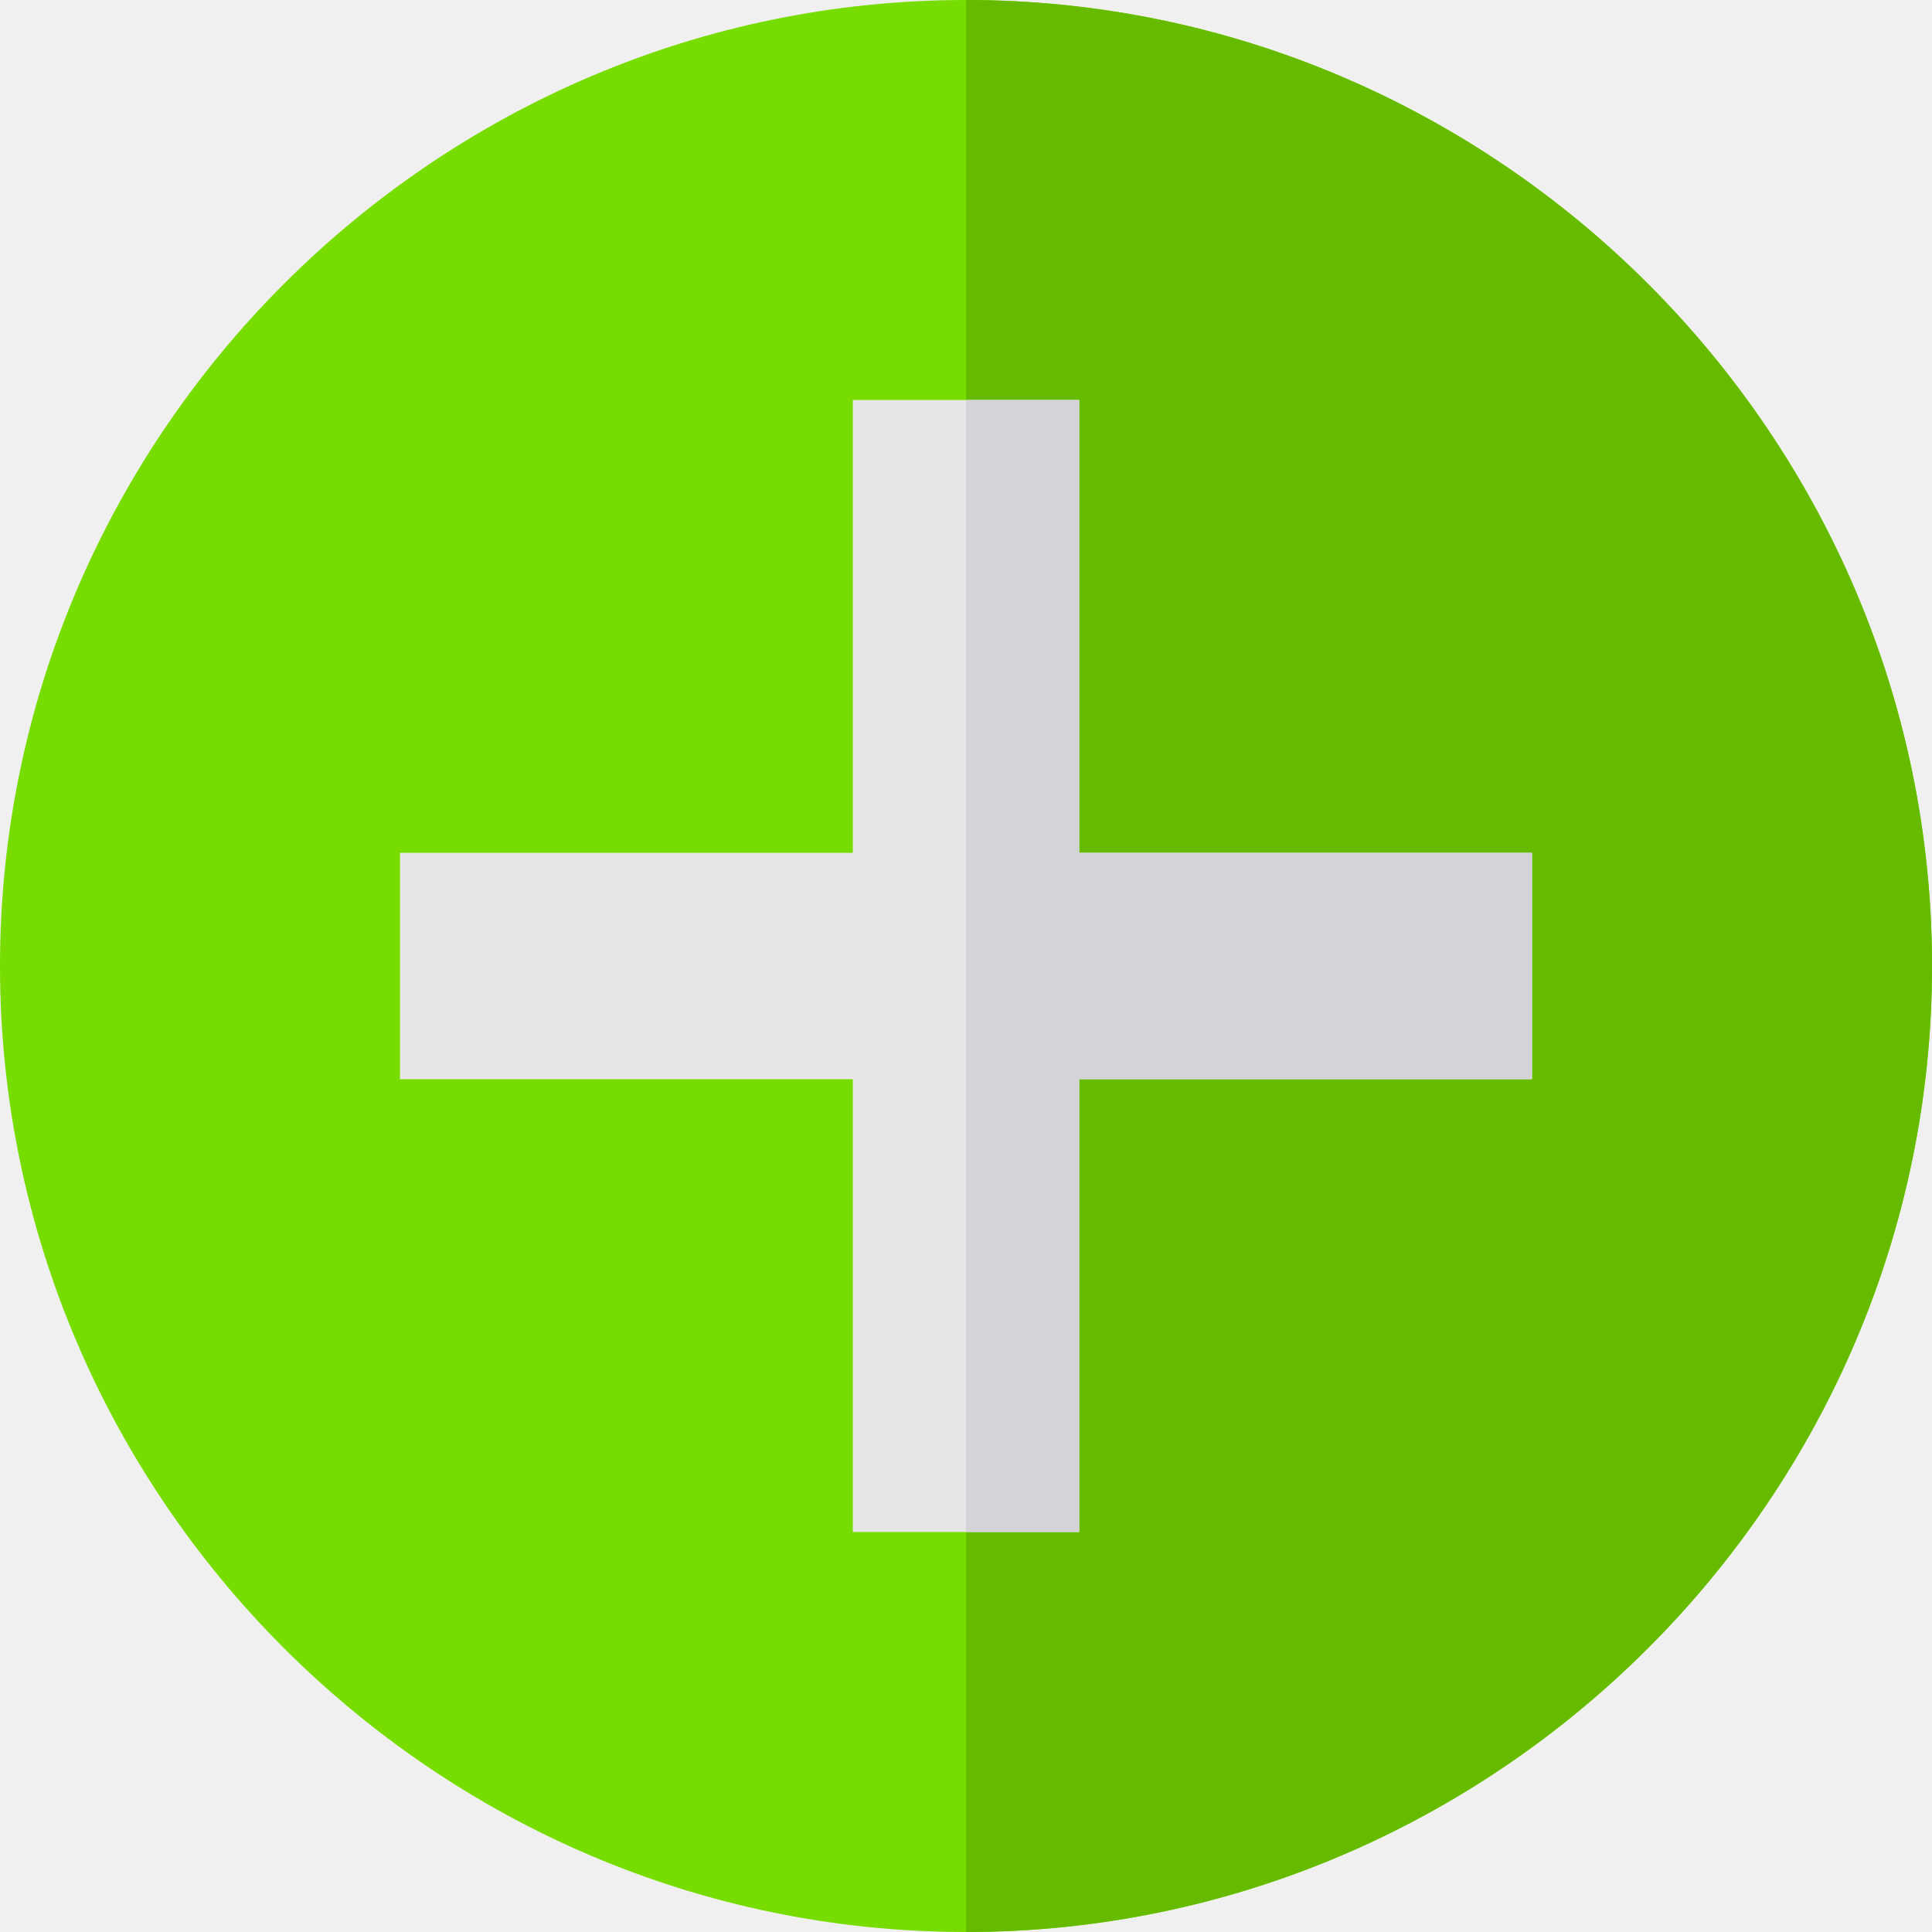
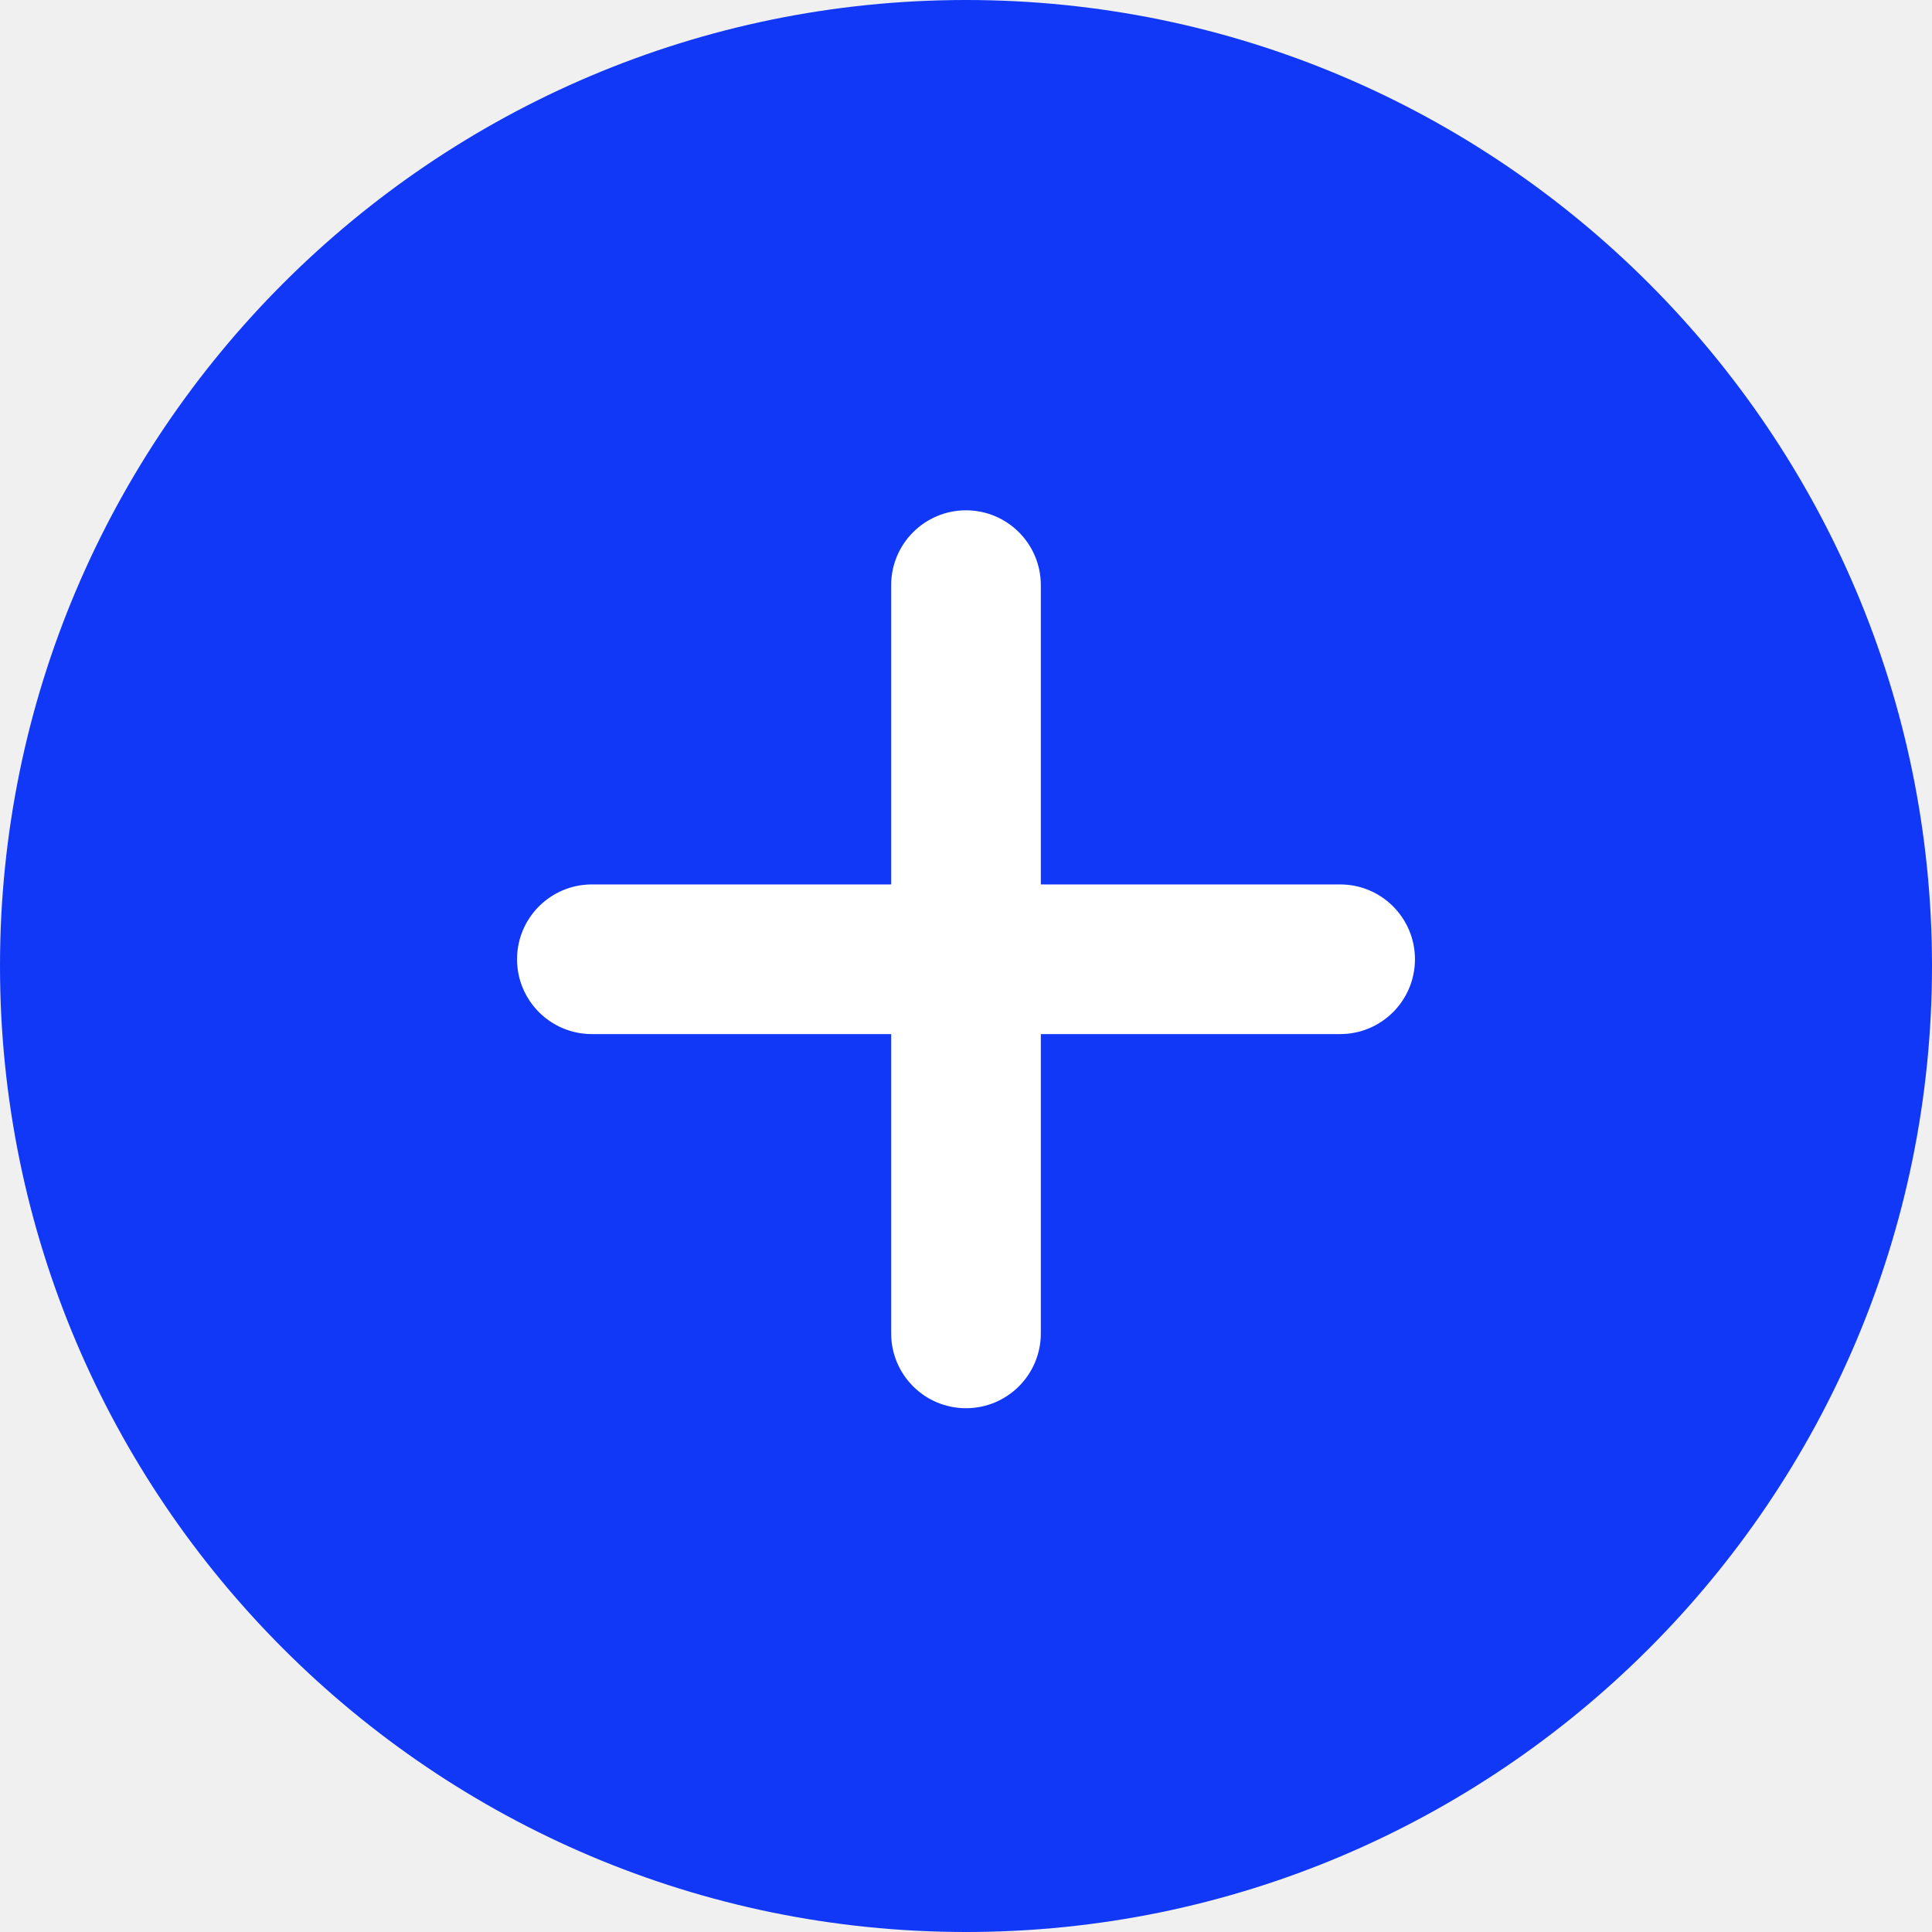
<svg xmlns="http://www.w3.org/2000/svg" version="1.1" id="Capa_1" x="0px" y="0px" viewBox="0 0 512 512" style="enable-background:new 0 0 512 512;" xml:space="preserve">
-   <path style="fill:#77DD00;" d="M256,0C115.3,0,0,115.3,0,256s115.3,256,256,256s256-115.3,256-256S396.7,0,256,0z" />
-   <path style="fill:#66BB00;" d="M512,256c0,140.7-115.3,256-256,256V0C396.7,0,512,115.3,512,256z" />
-   <polygon style="fill:#E7E7E7;" points="406,226 406,286 286,286 286,406 226,406 226,286 106,286 106,226 226,226 226,106 286,106   286,226 " />
-   <polygon style="fill:#D3D3D8;" points="406,226 406,286 286,286 286,406 256,406 256,106 286,106 286,226 " />
+   <g>
+     <circle style="fill:#1138F7;" cx="256" cy="256" r="236.17" />
+     <path style="fill:#1138F7;" d="M256,512C114.853,512,0,397.167,0,256C0,114.853,114.853,0,256,0c141.167,0,256,114.853,256,256   C512,397.167,397.167,512,256,512z M256,39.659C136.705,39.659,39.659,136.705,39.659,256S136.705,472.341,256,472.341   S472.341,375.275,472.341,256C472.341,136.705,375.295,39.659,256,39.659z" />
+   </g>
+   <g>
+     <path style="fill:#FFFFFF;" d="M256,373.193c-10.946,0-19.83-8.864-19.83-19.83V155.067c0-10.946,8.884-19.83,19.83-19.83   c10.946,0,19.83,8.884,19.83,19.83v198.296C275.83,364.329,266.946,373.193,256,373.193z" />
+     <path style="fill:#FFFFFF;" d="M355.148,274.045H156.852c-10.946,0-19.83-8.884-19.83-19.83c0-10.946,8.884-19.83,19.83-19.83   h198.296c10.966,0,19.83,8.884,19.83,19.83C374.978,265.161,366.114,274.045,355.148,274.045z" />
+   </g>
  <g>
</g>
  <g>
</g>
  <g>
</g>
  <g>
</g>
  <g>
</g>
  <g>
</g>
  <g>
</g>
  <g>
</g>
  <g>
</g>
  <g>
</g>
  <g>
</g>
  <g>
</g>
  <g>
</g>
  <g>
</g>
  <g>
</g>
</svg>
